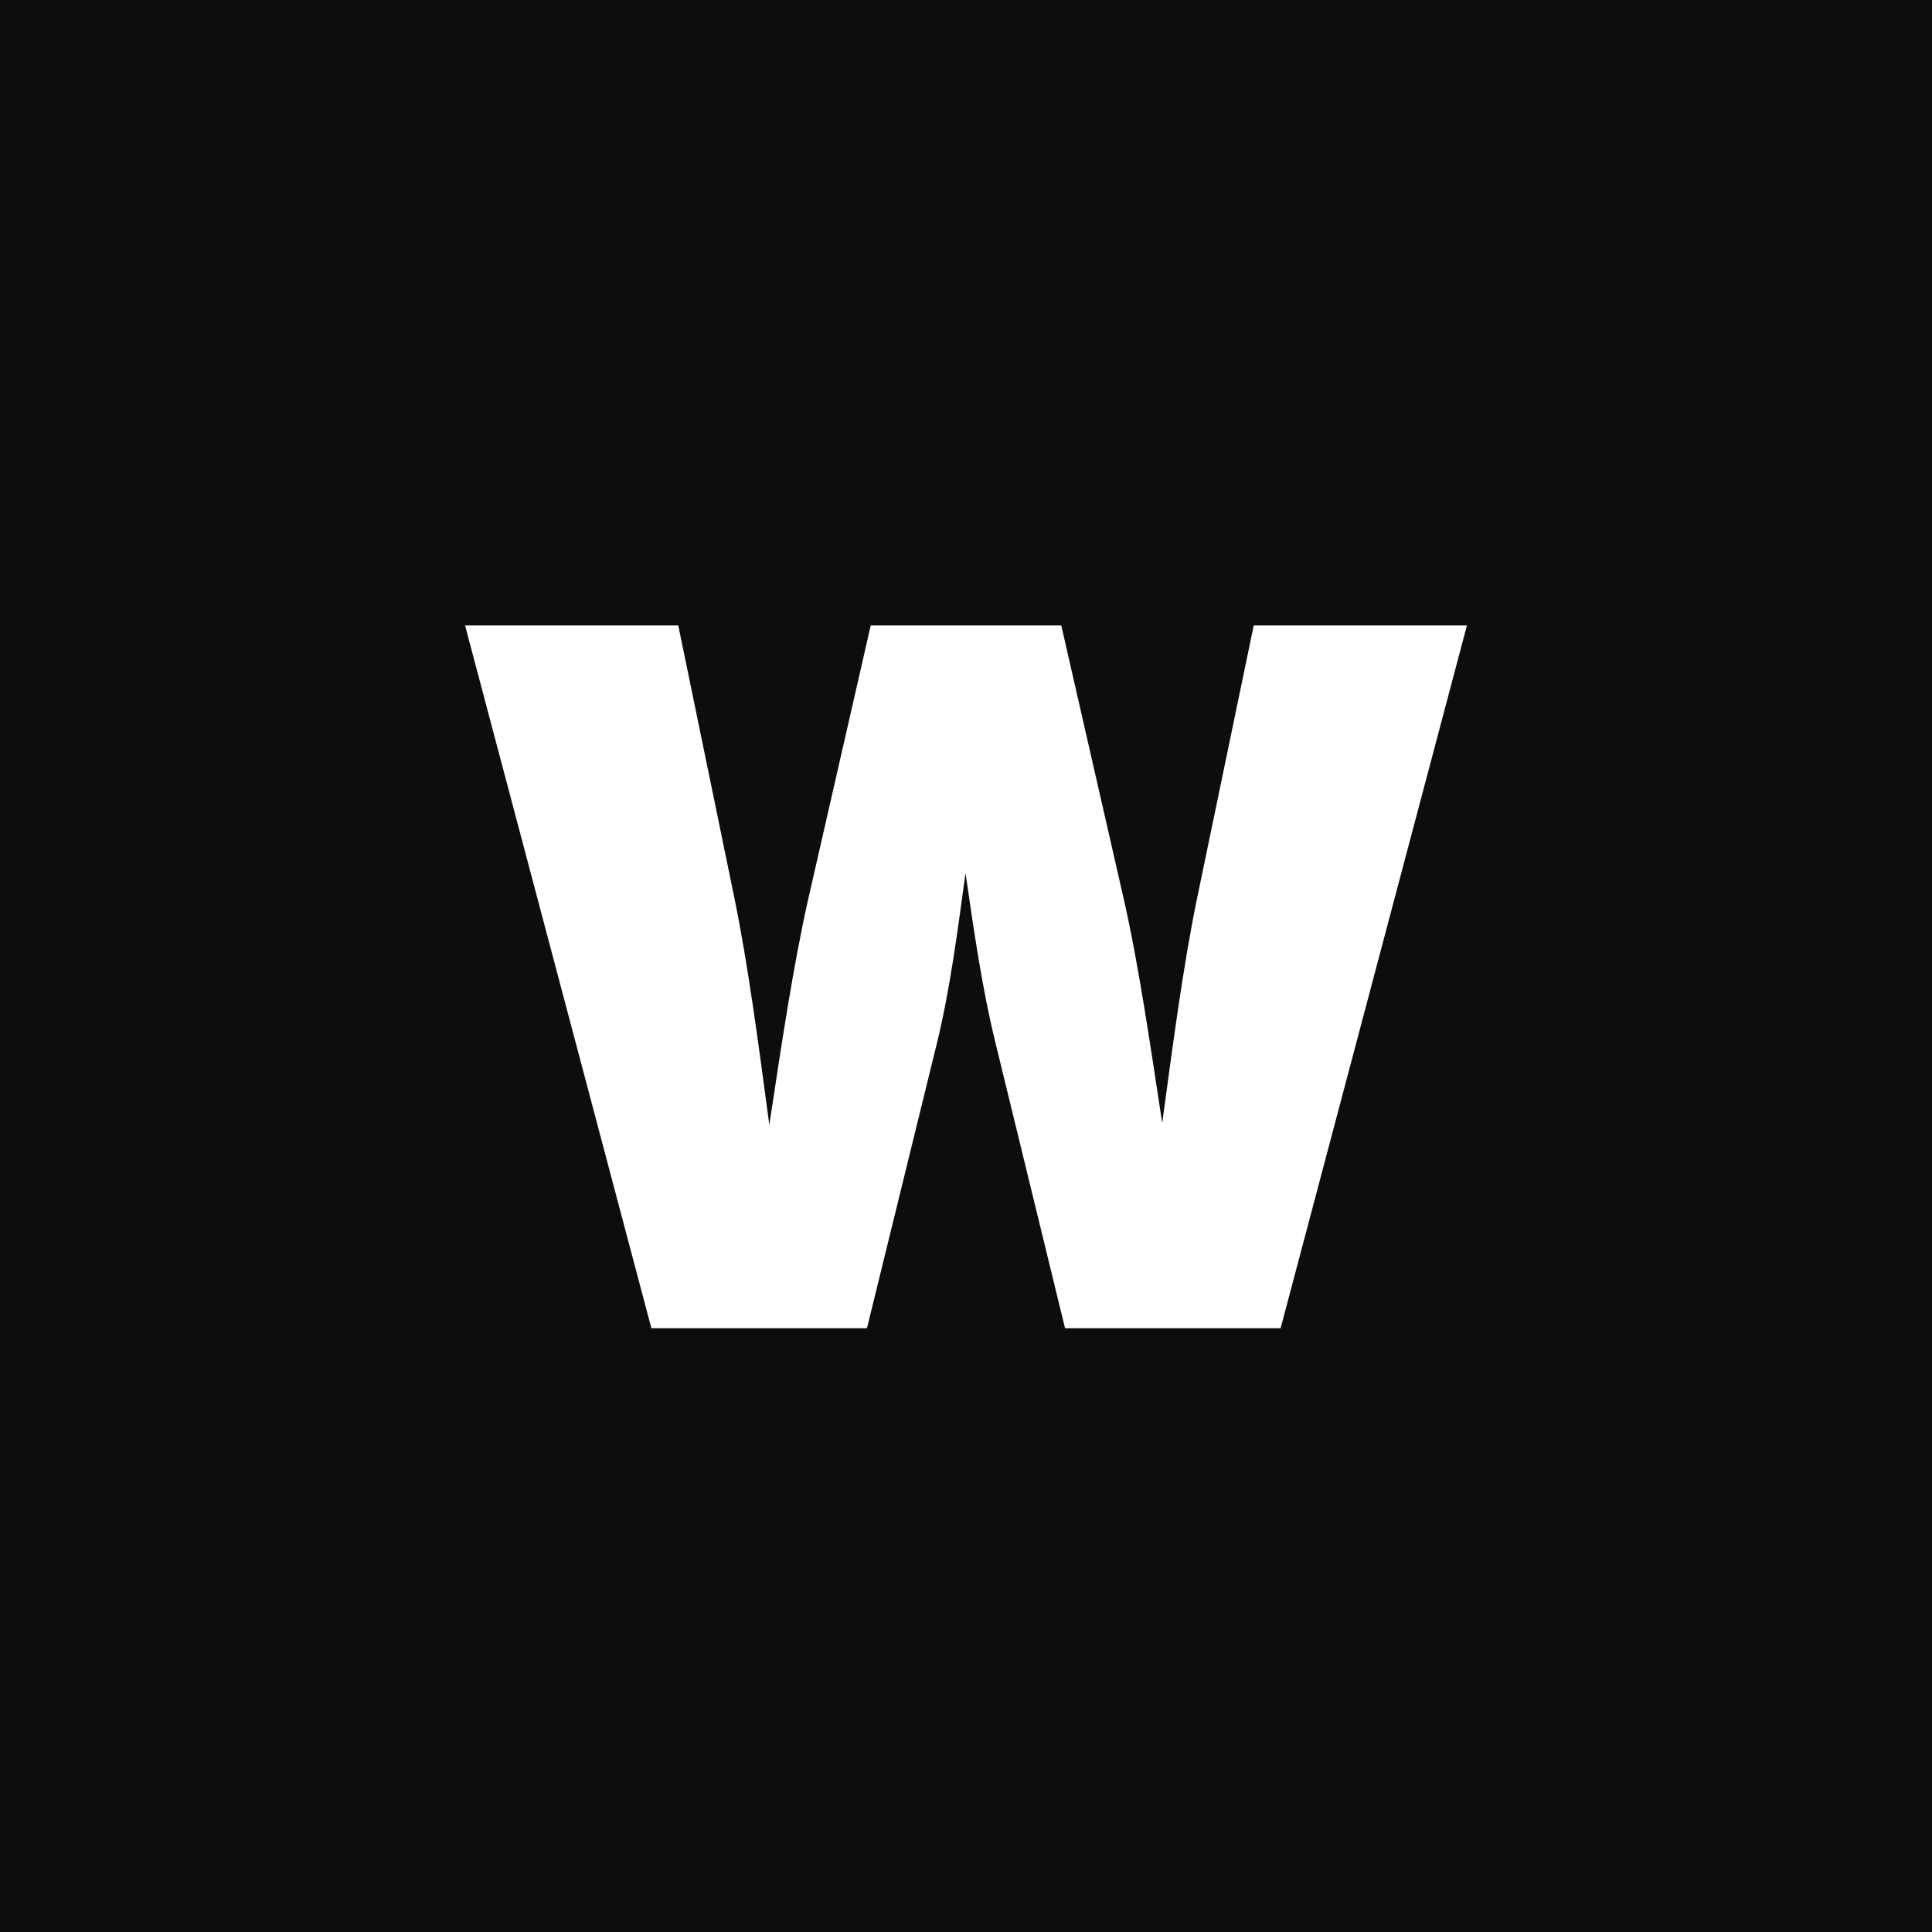
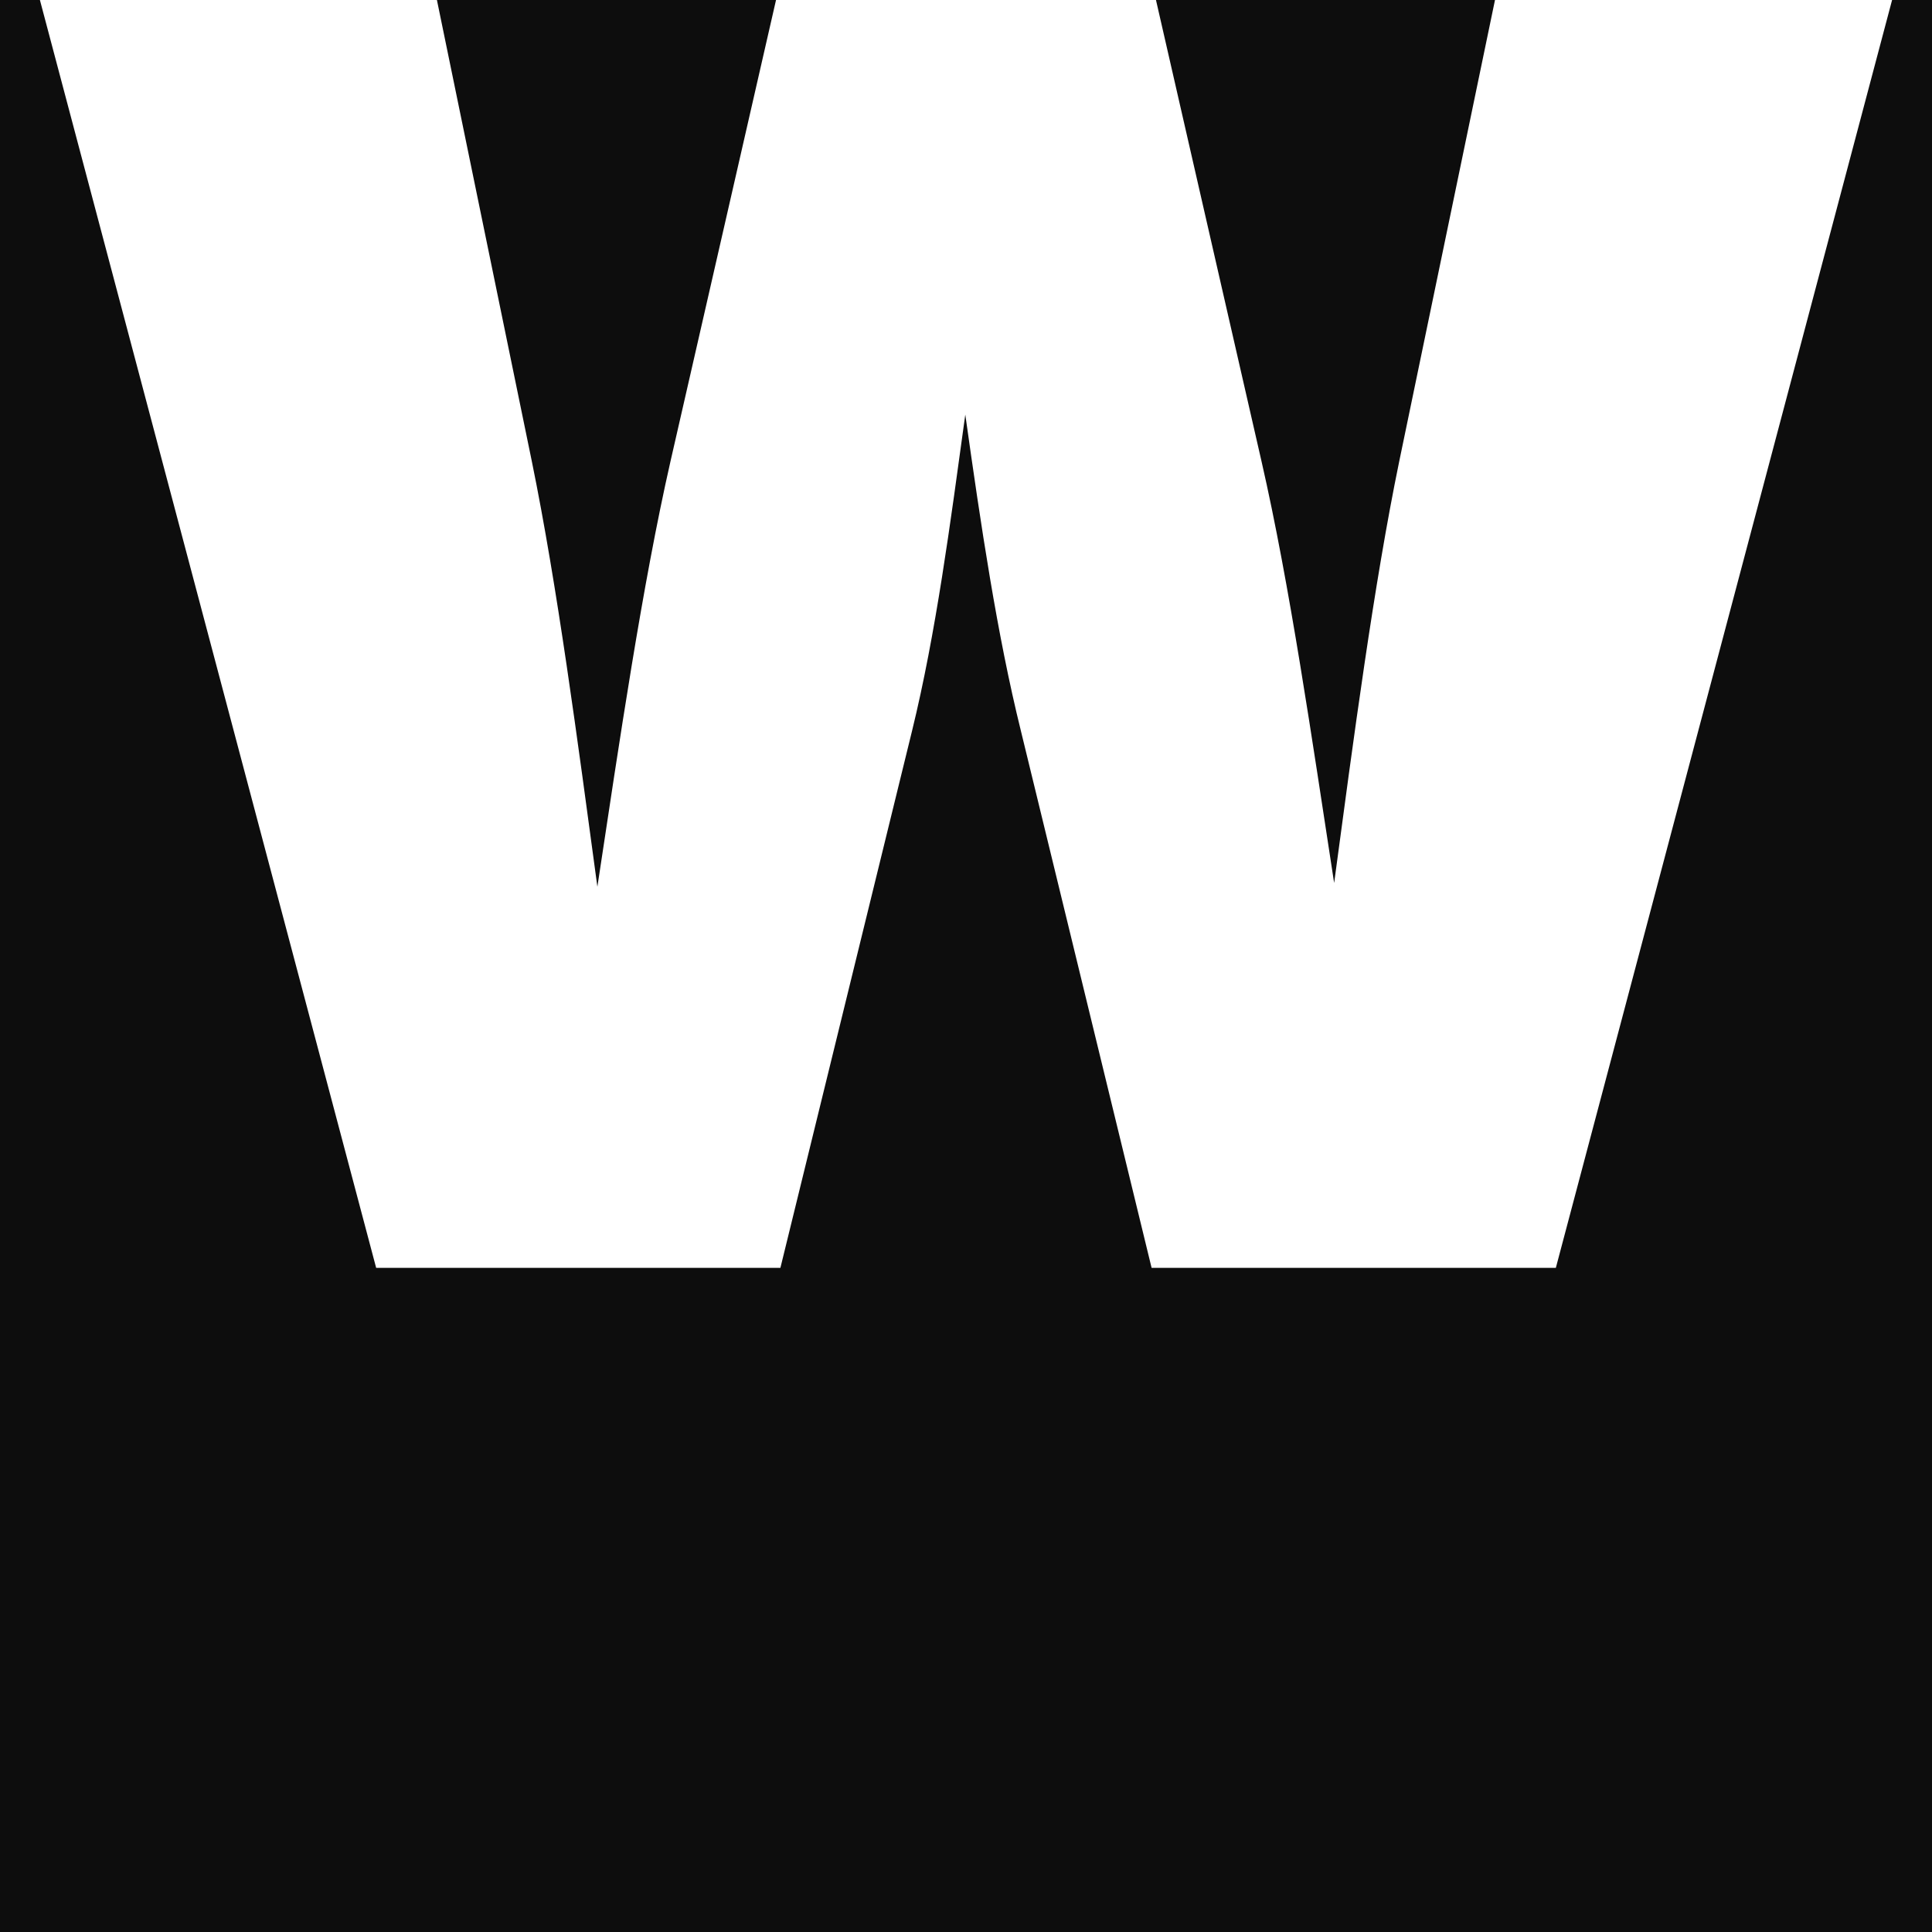
<svg xmlns="http://www.w3.org/2000/svg" width="64" height="64" viewBox="0 0 64 64" fill="none">
  <rect width="64" height="64" fill="#0D0D0D" />
-   <text x="32" y="44" font-family="system-ui, -apple-system, 'Segoe UI', sans-serif" font-size="32" font-weight="900" letter-spacing="-0.05em" fill="#FFFFFF" text-anchor="middle">
+   <text x="32" y="42" font-family="system-ui, -apple-system, 'Segoe UI', sans-serif" font-size="60" font-weight="900" letter-spacing="-0.05em" fill="#FFFFFF" text-anchor="middle">
    W
  </text>
</svg>
